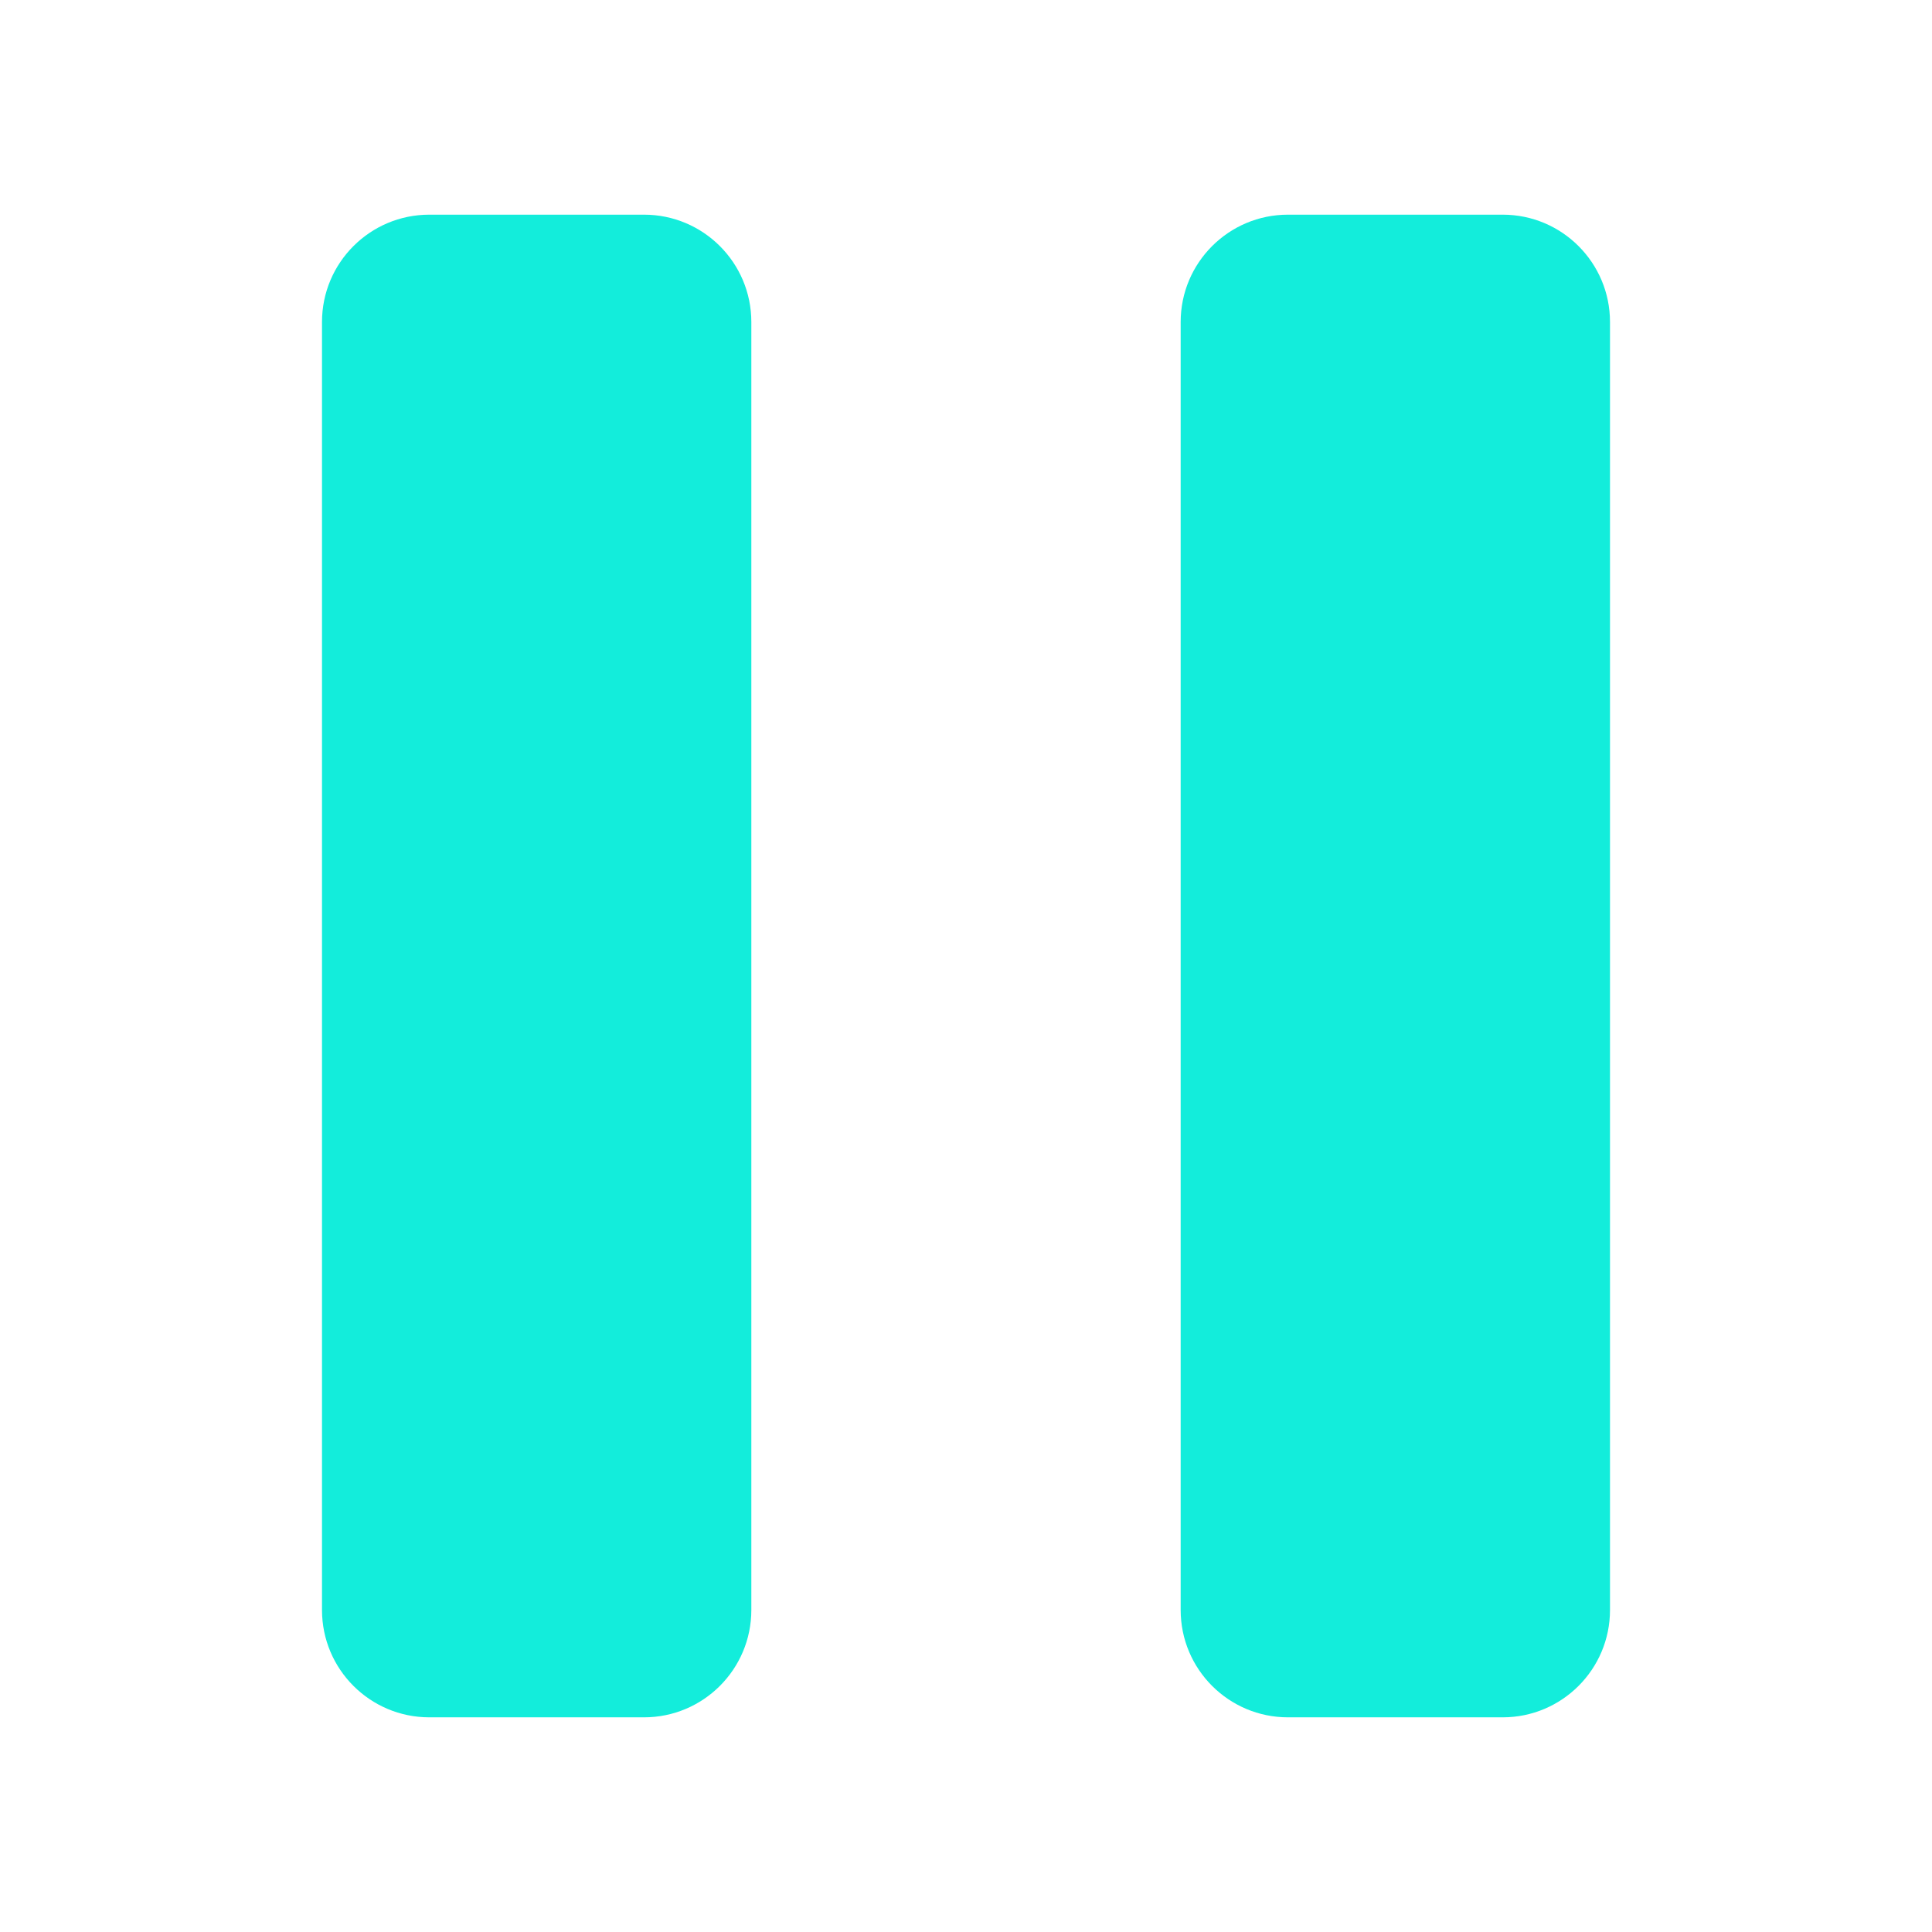
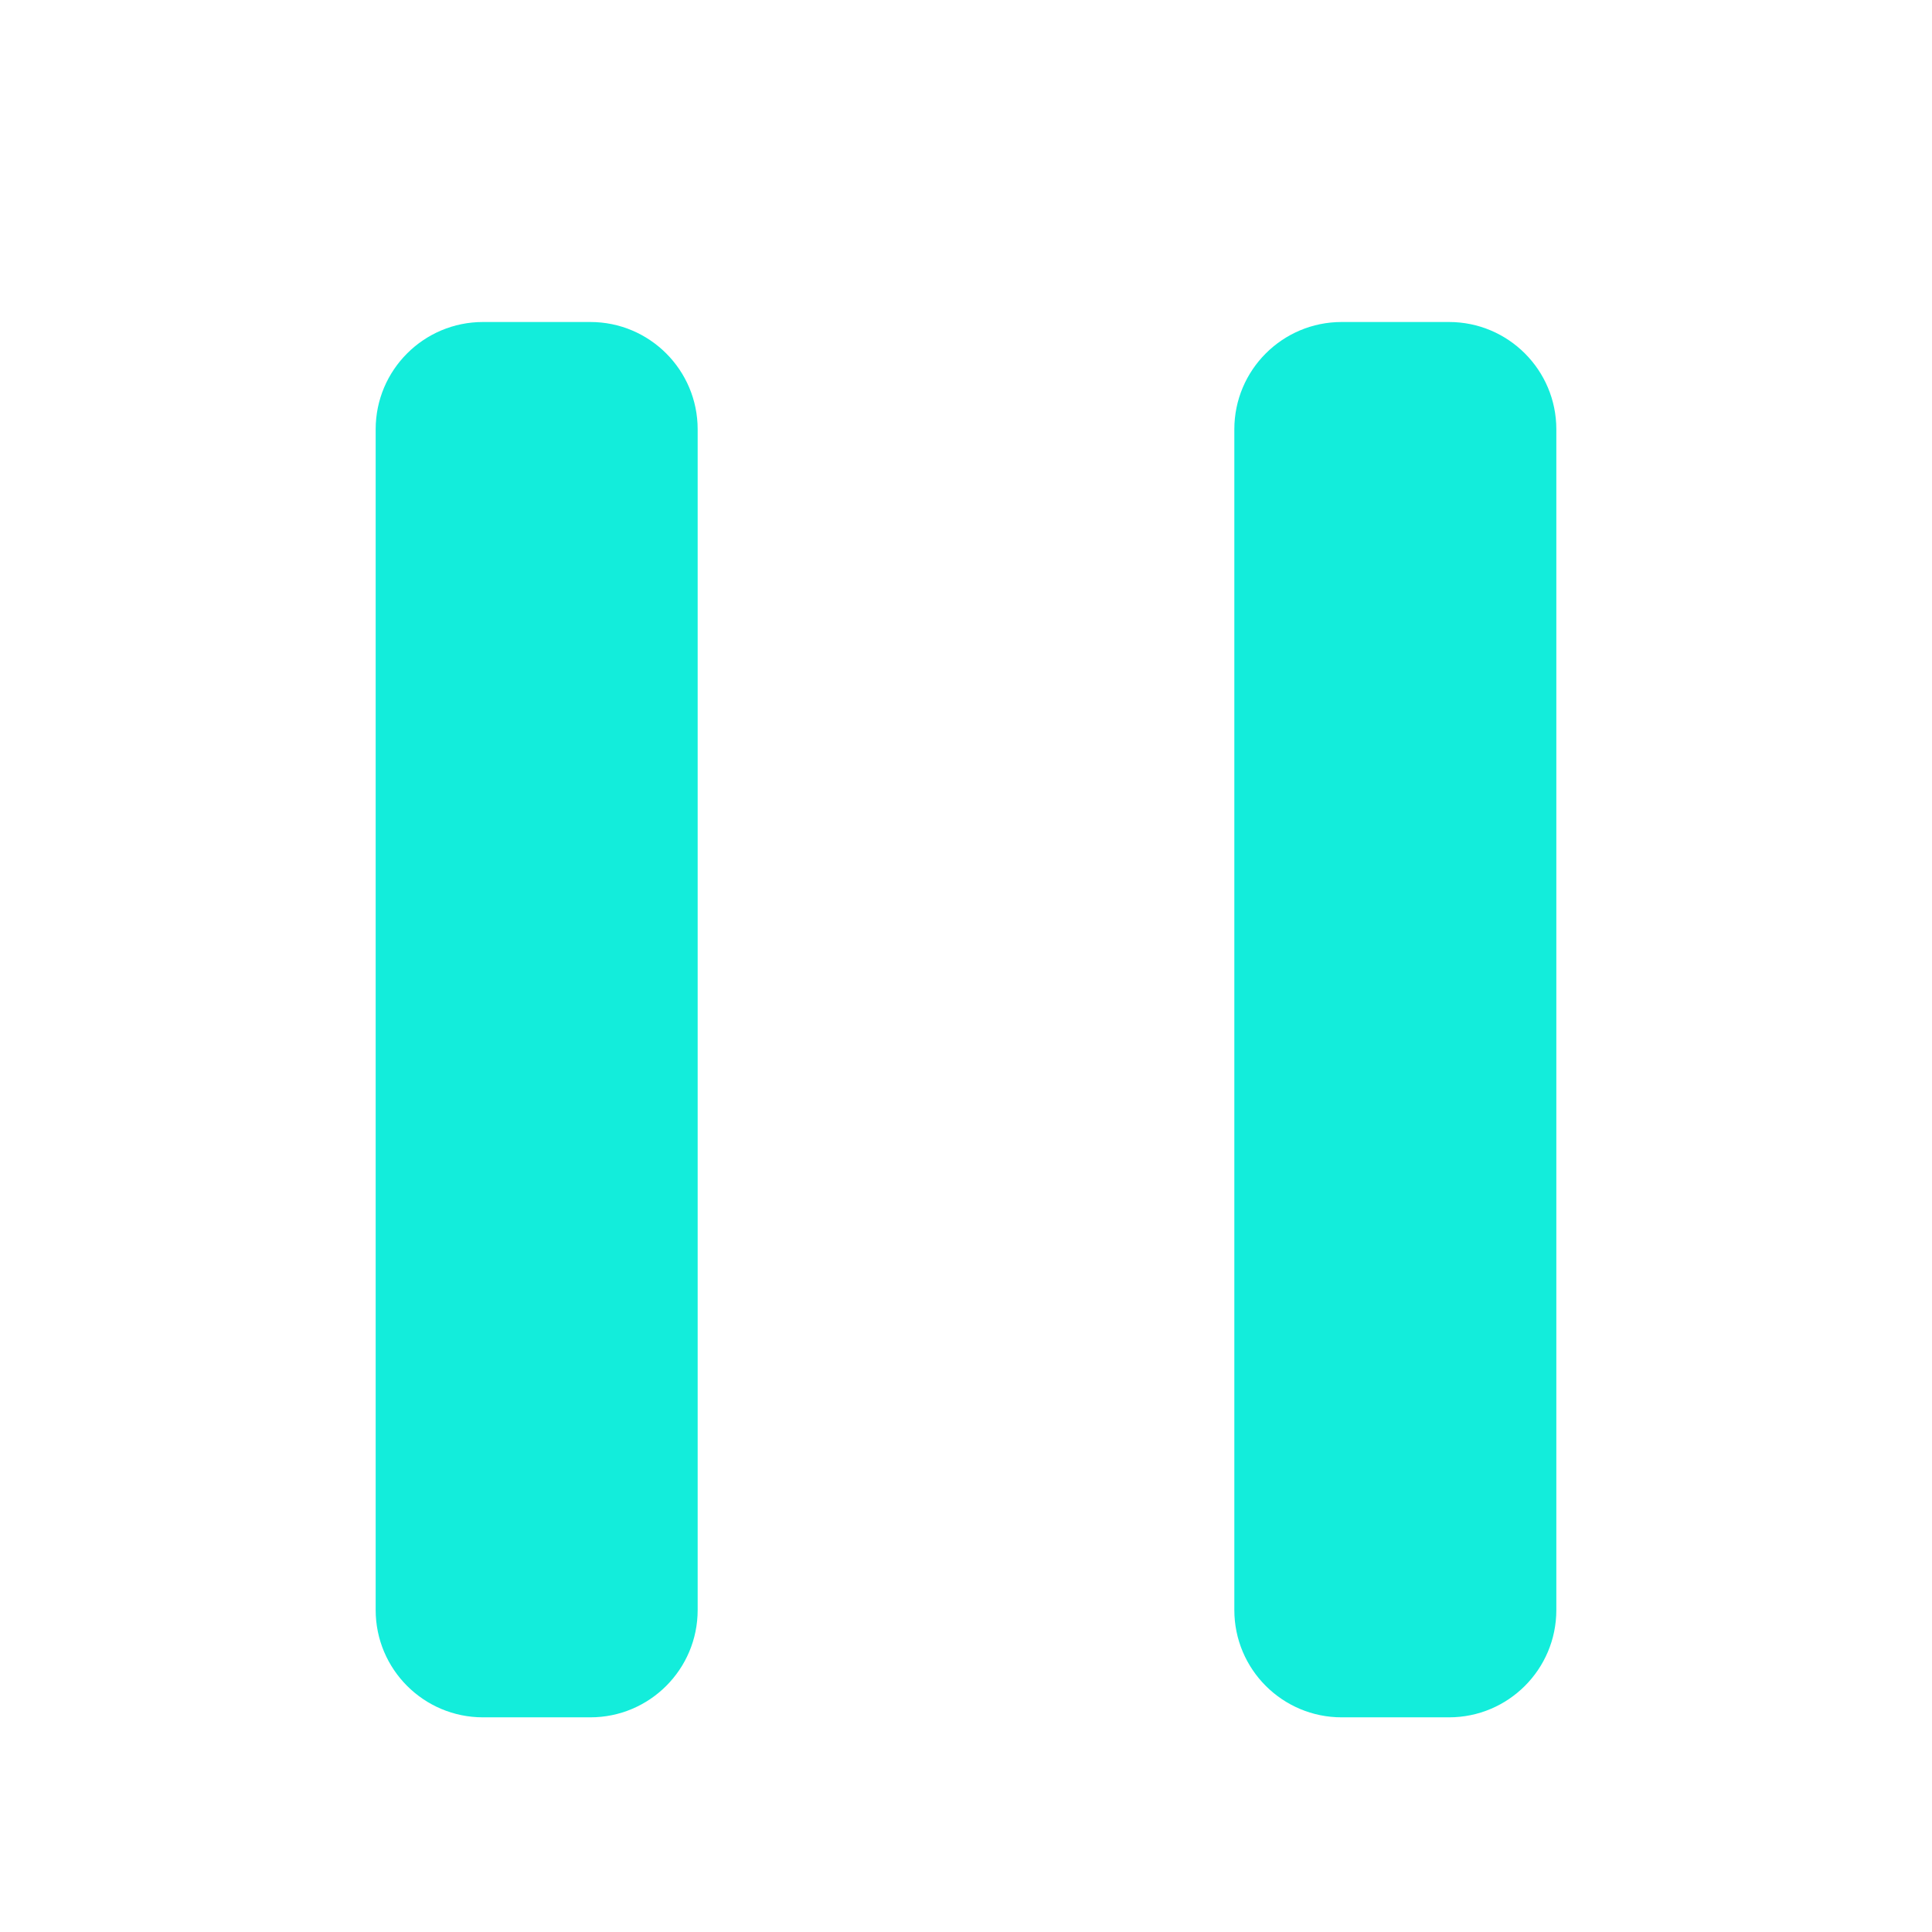
<svg xmlns="http://www.w3.org/2000/svg" width="800px" height="800px" viewBox="0 0 18 18" fill="none">
-   <rect x="3" y="2" width="4" height="14" rx="1" fill="#13eddb" />
-   <rect x="11" y="2" width="4" height="14" rx="1" fill="#13eddb" />
+   <rect x="3.5" y="3" width="3" height="13" rx="1" fill="#13eddb" />
+   <rect x="11.5" y="3" width="3" height="13" rx="1" fill="#13eddb" />
</svg>
